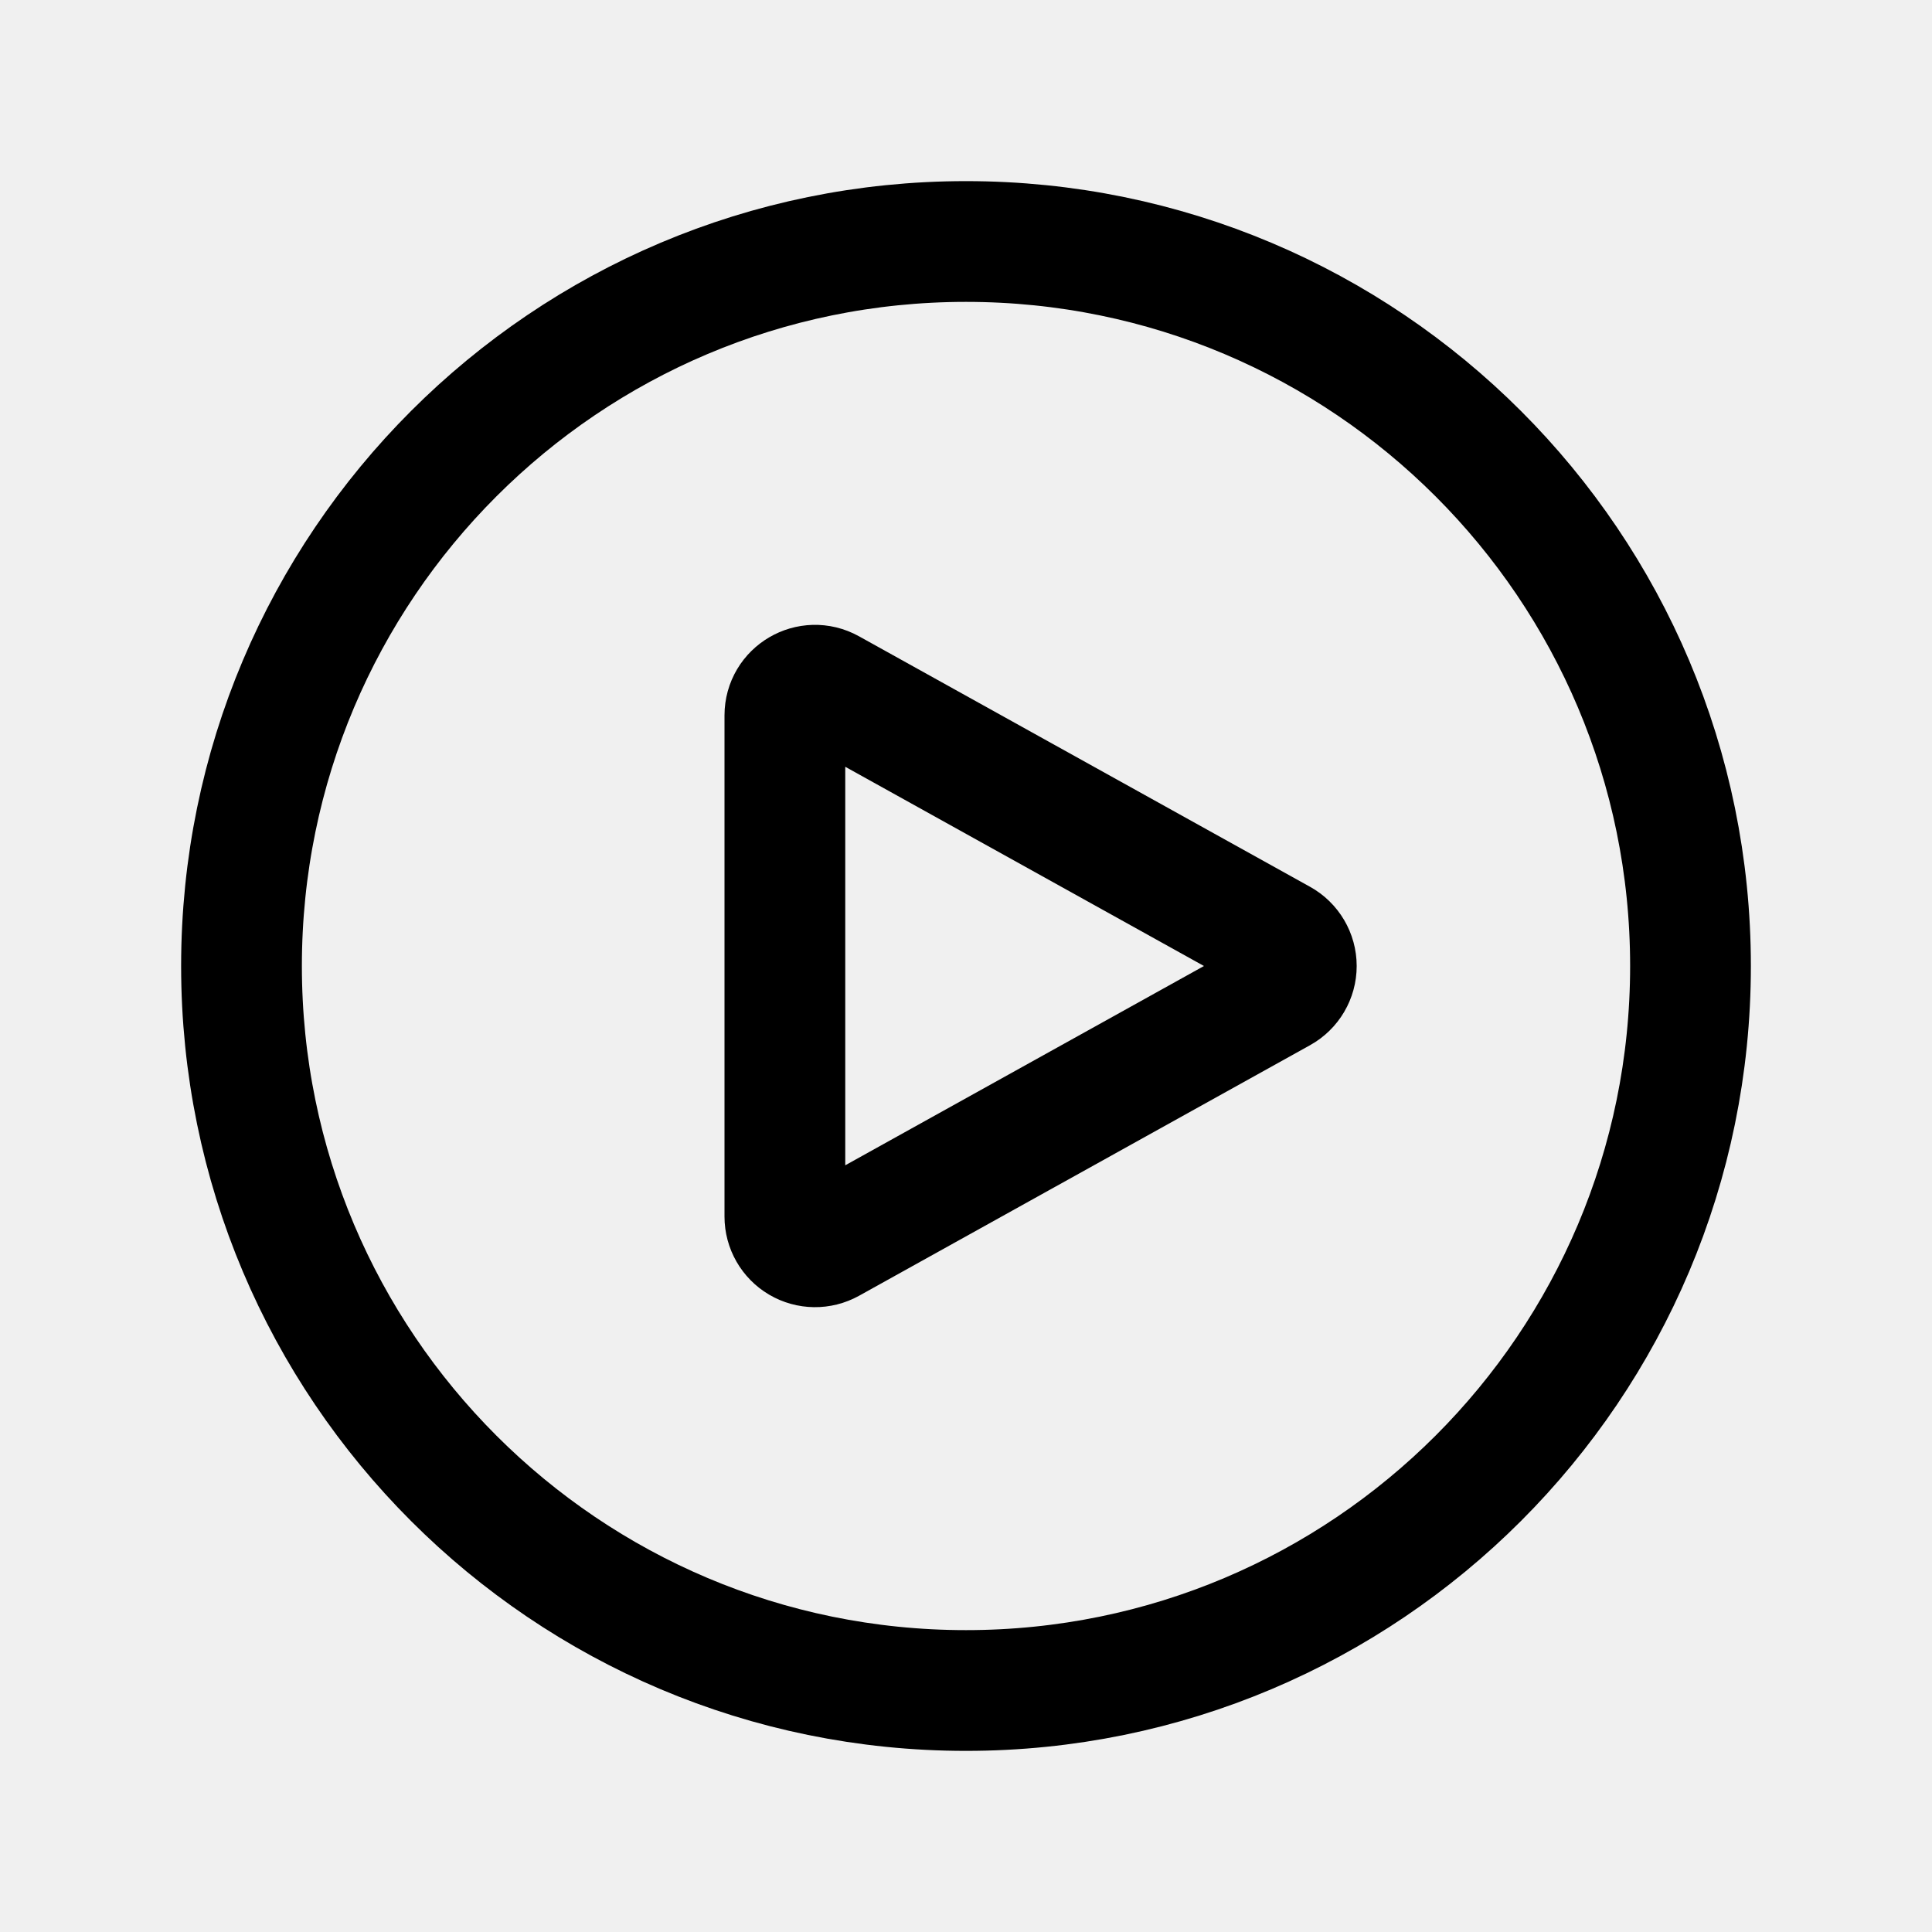
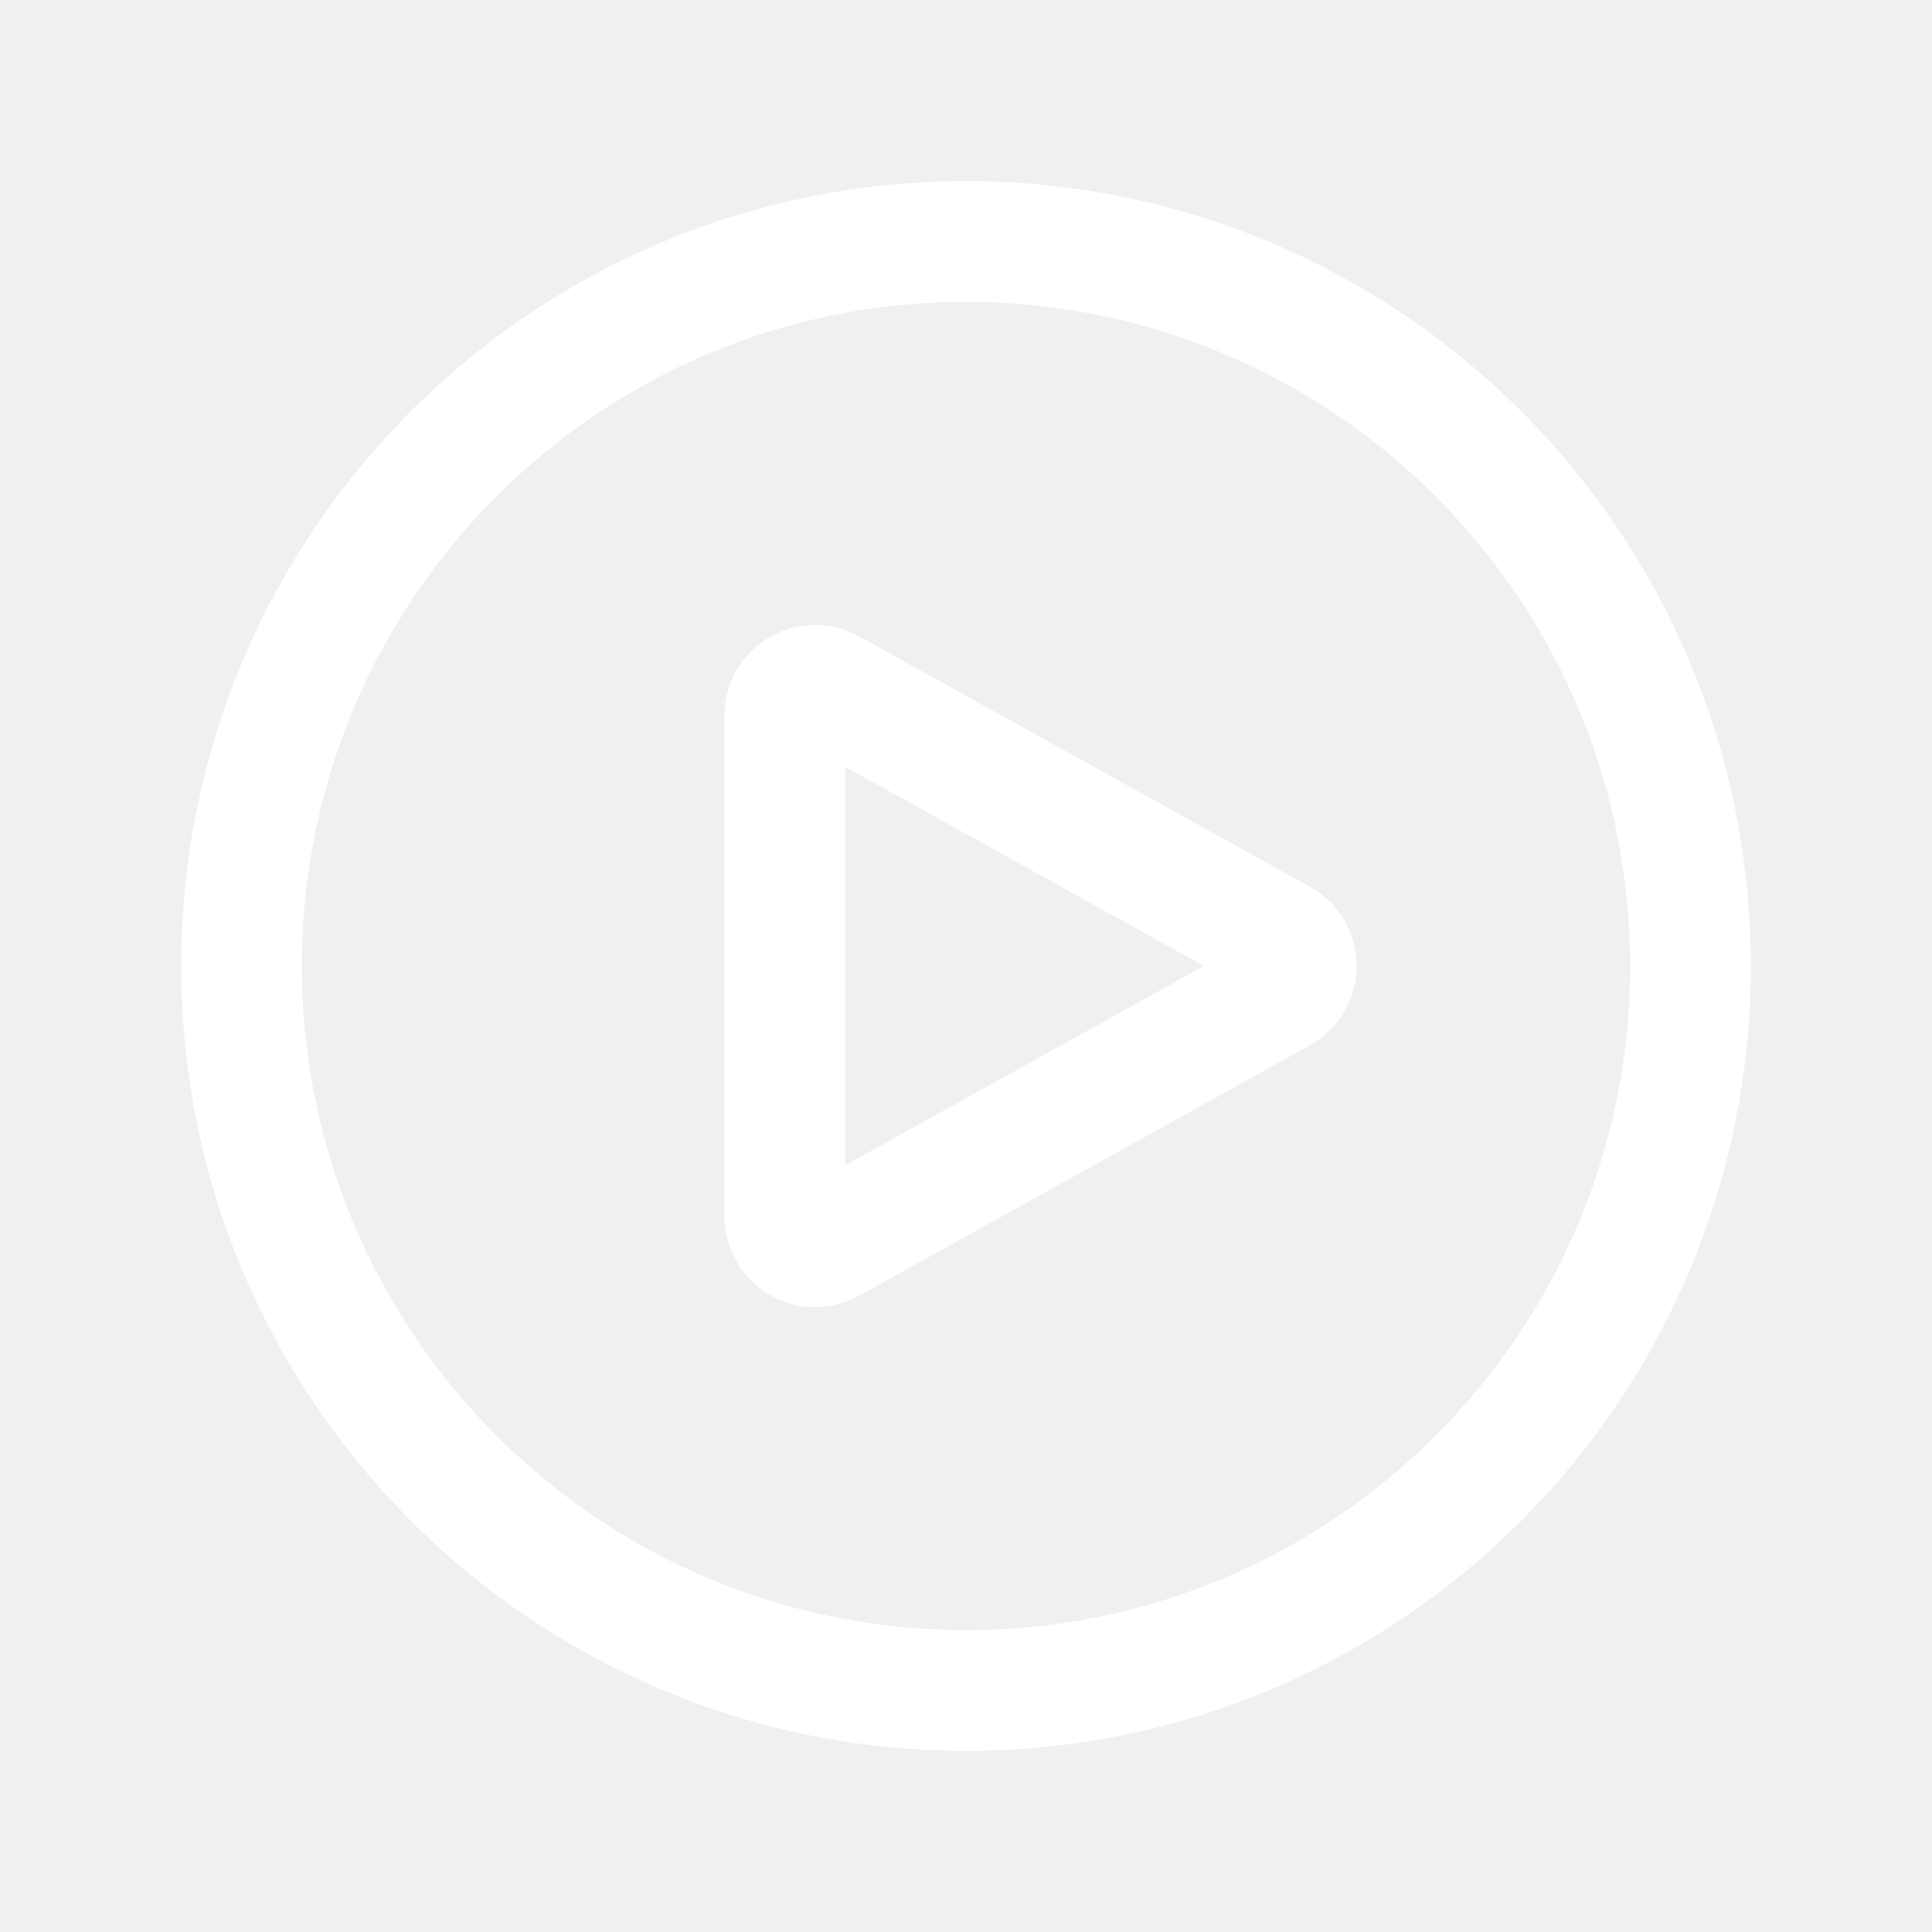
- <svg xmlns="http://www.w3.org/2000/svg" fill="none" viewBox="0 0 24 24" stroke-width="1.5" stroke="currentColor" class="size-6">
+ <svg xmlns="http://www.w3.org/2000/svg" fill="none" viewBox="0 0 24 24" stroke-width="1.5" stroke="white" class="size-6">
  <path stroke-linecap="round" stroke-linejoin="round" d="M21 12a9 9 0 1 1-18 0 9 9 0 0 1 18 0Z" />
  <path stroke-linecap="round" stroke-linejoin="round" d="M15.91 11.672a.375.375 0 0 1 0 .656l-5.603 3.113a.375.375 0 0 1-.557-.328V8.887c0-.286.307-.466.557-.327l5.603 3.112Z" />
</svg>
